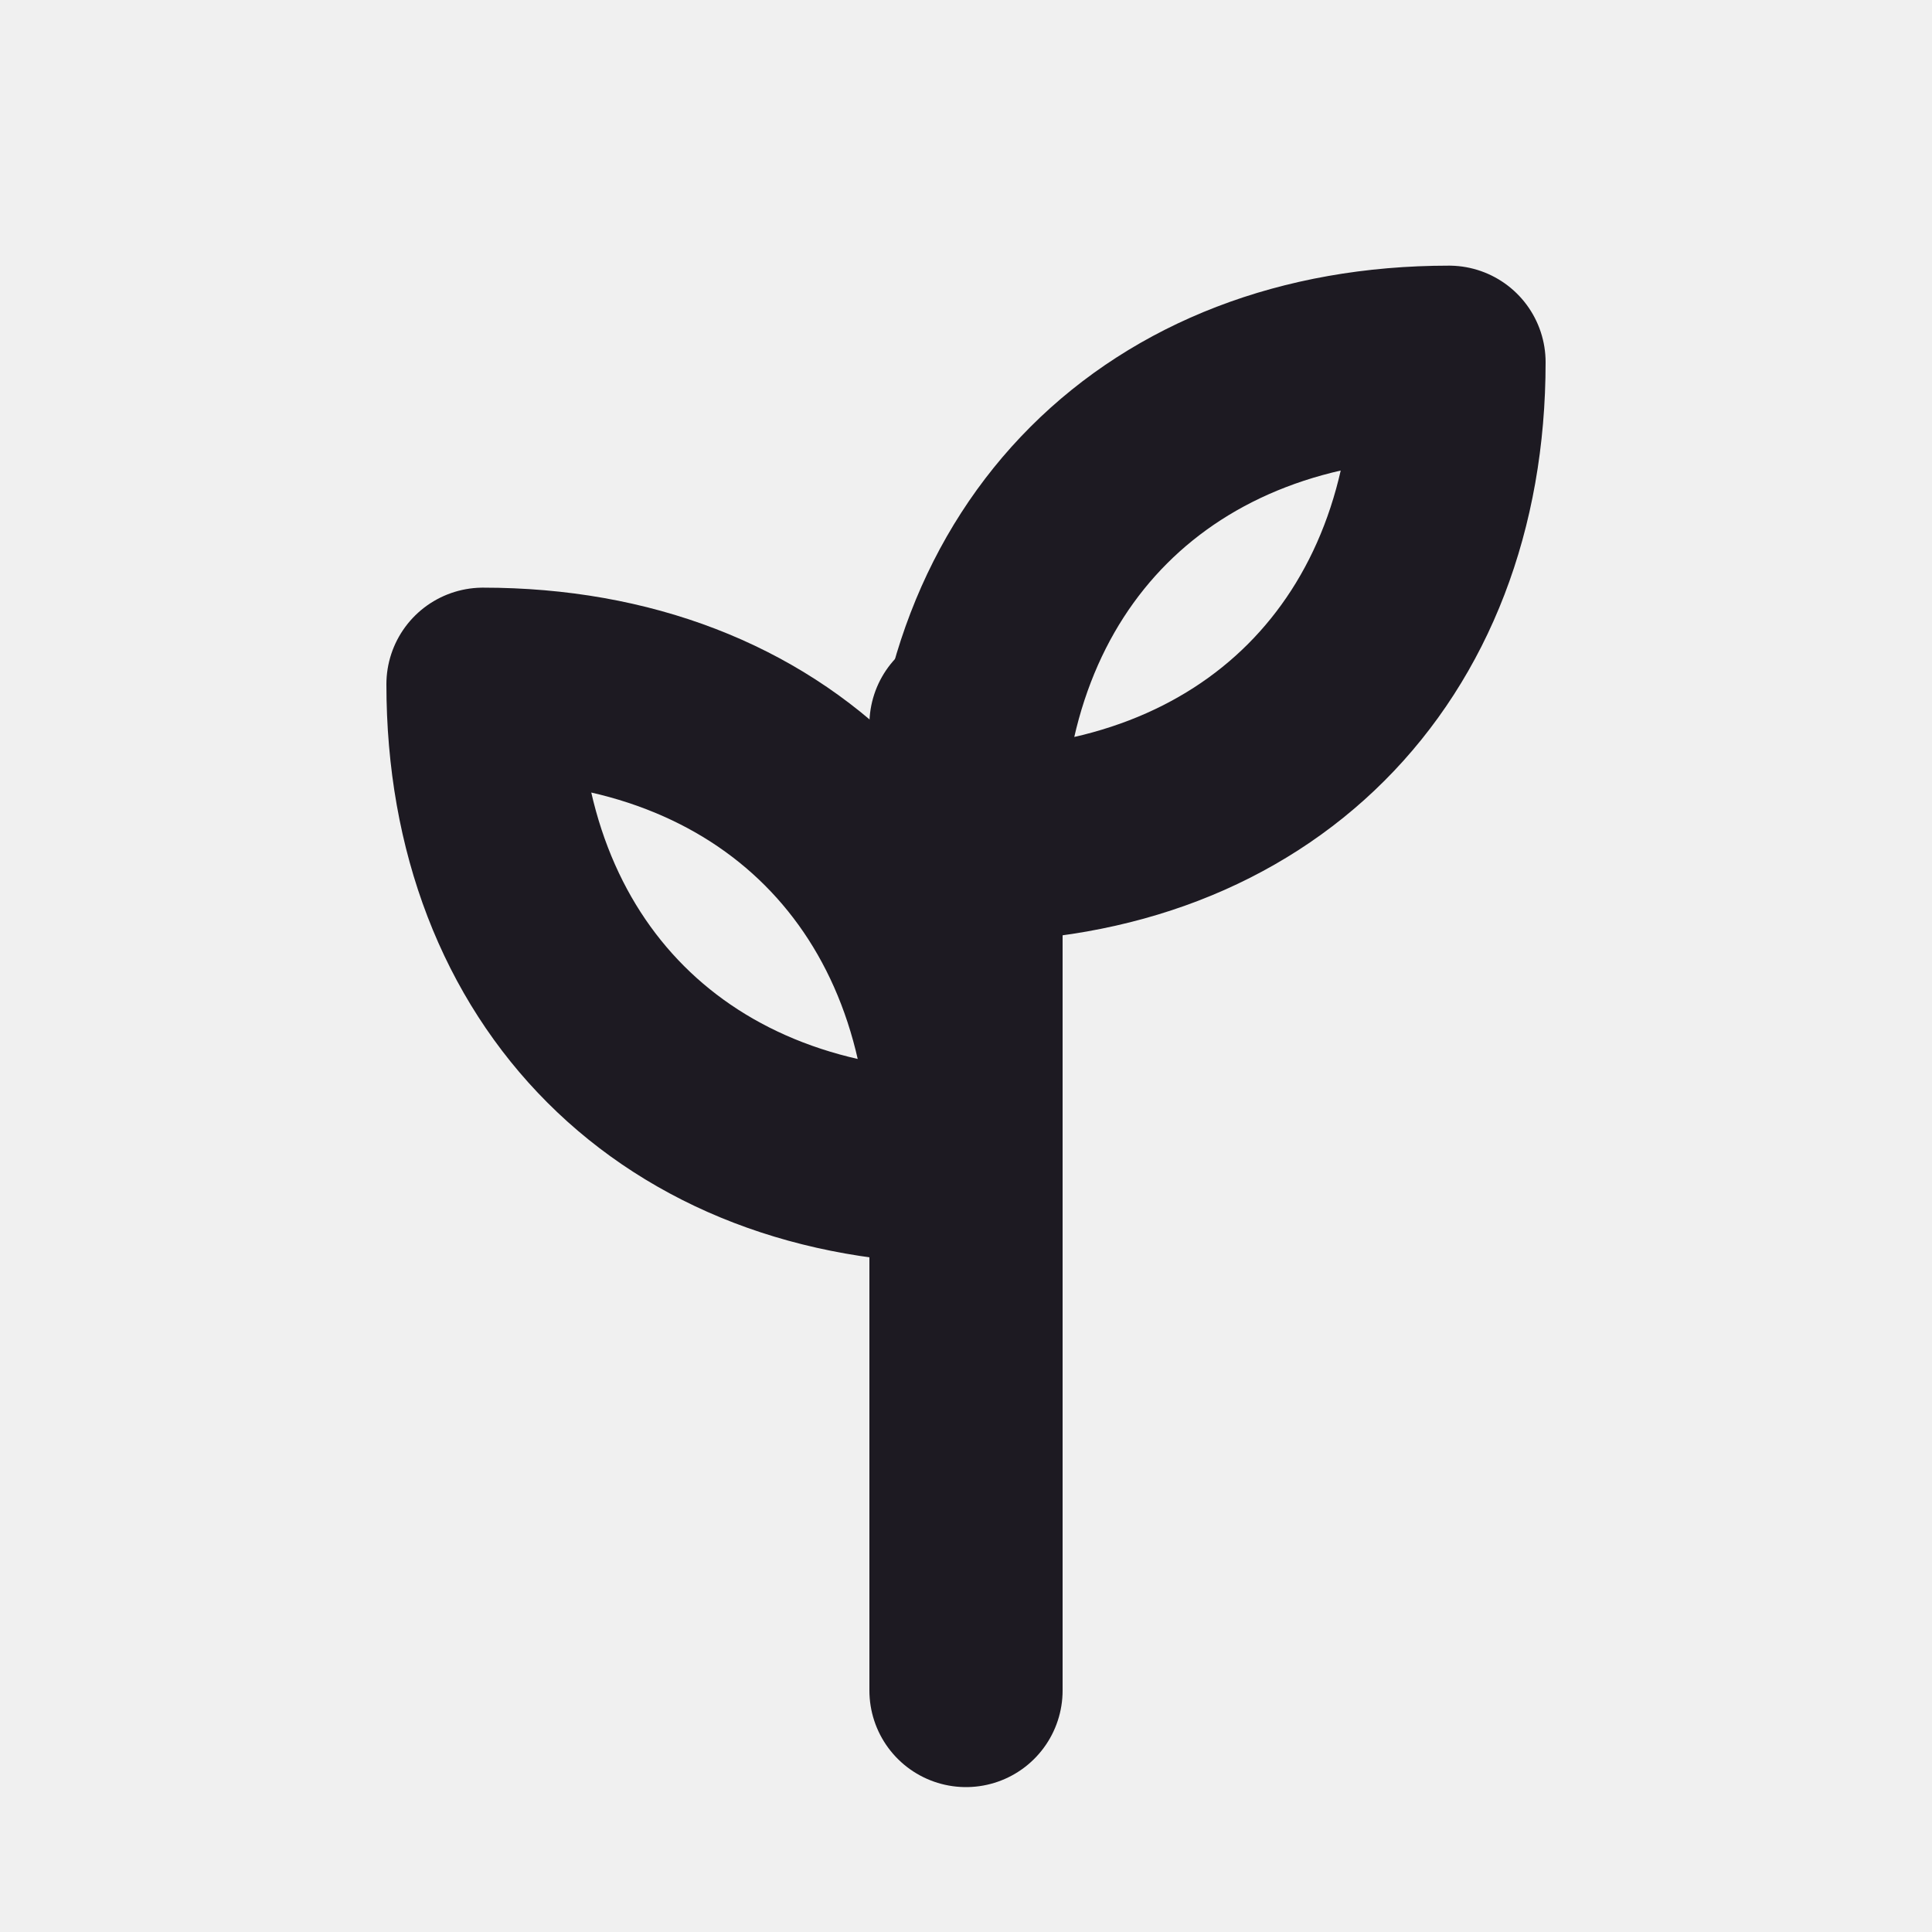
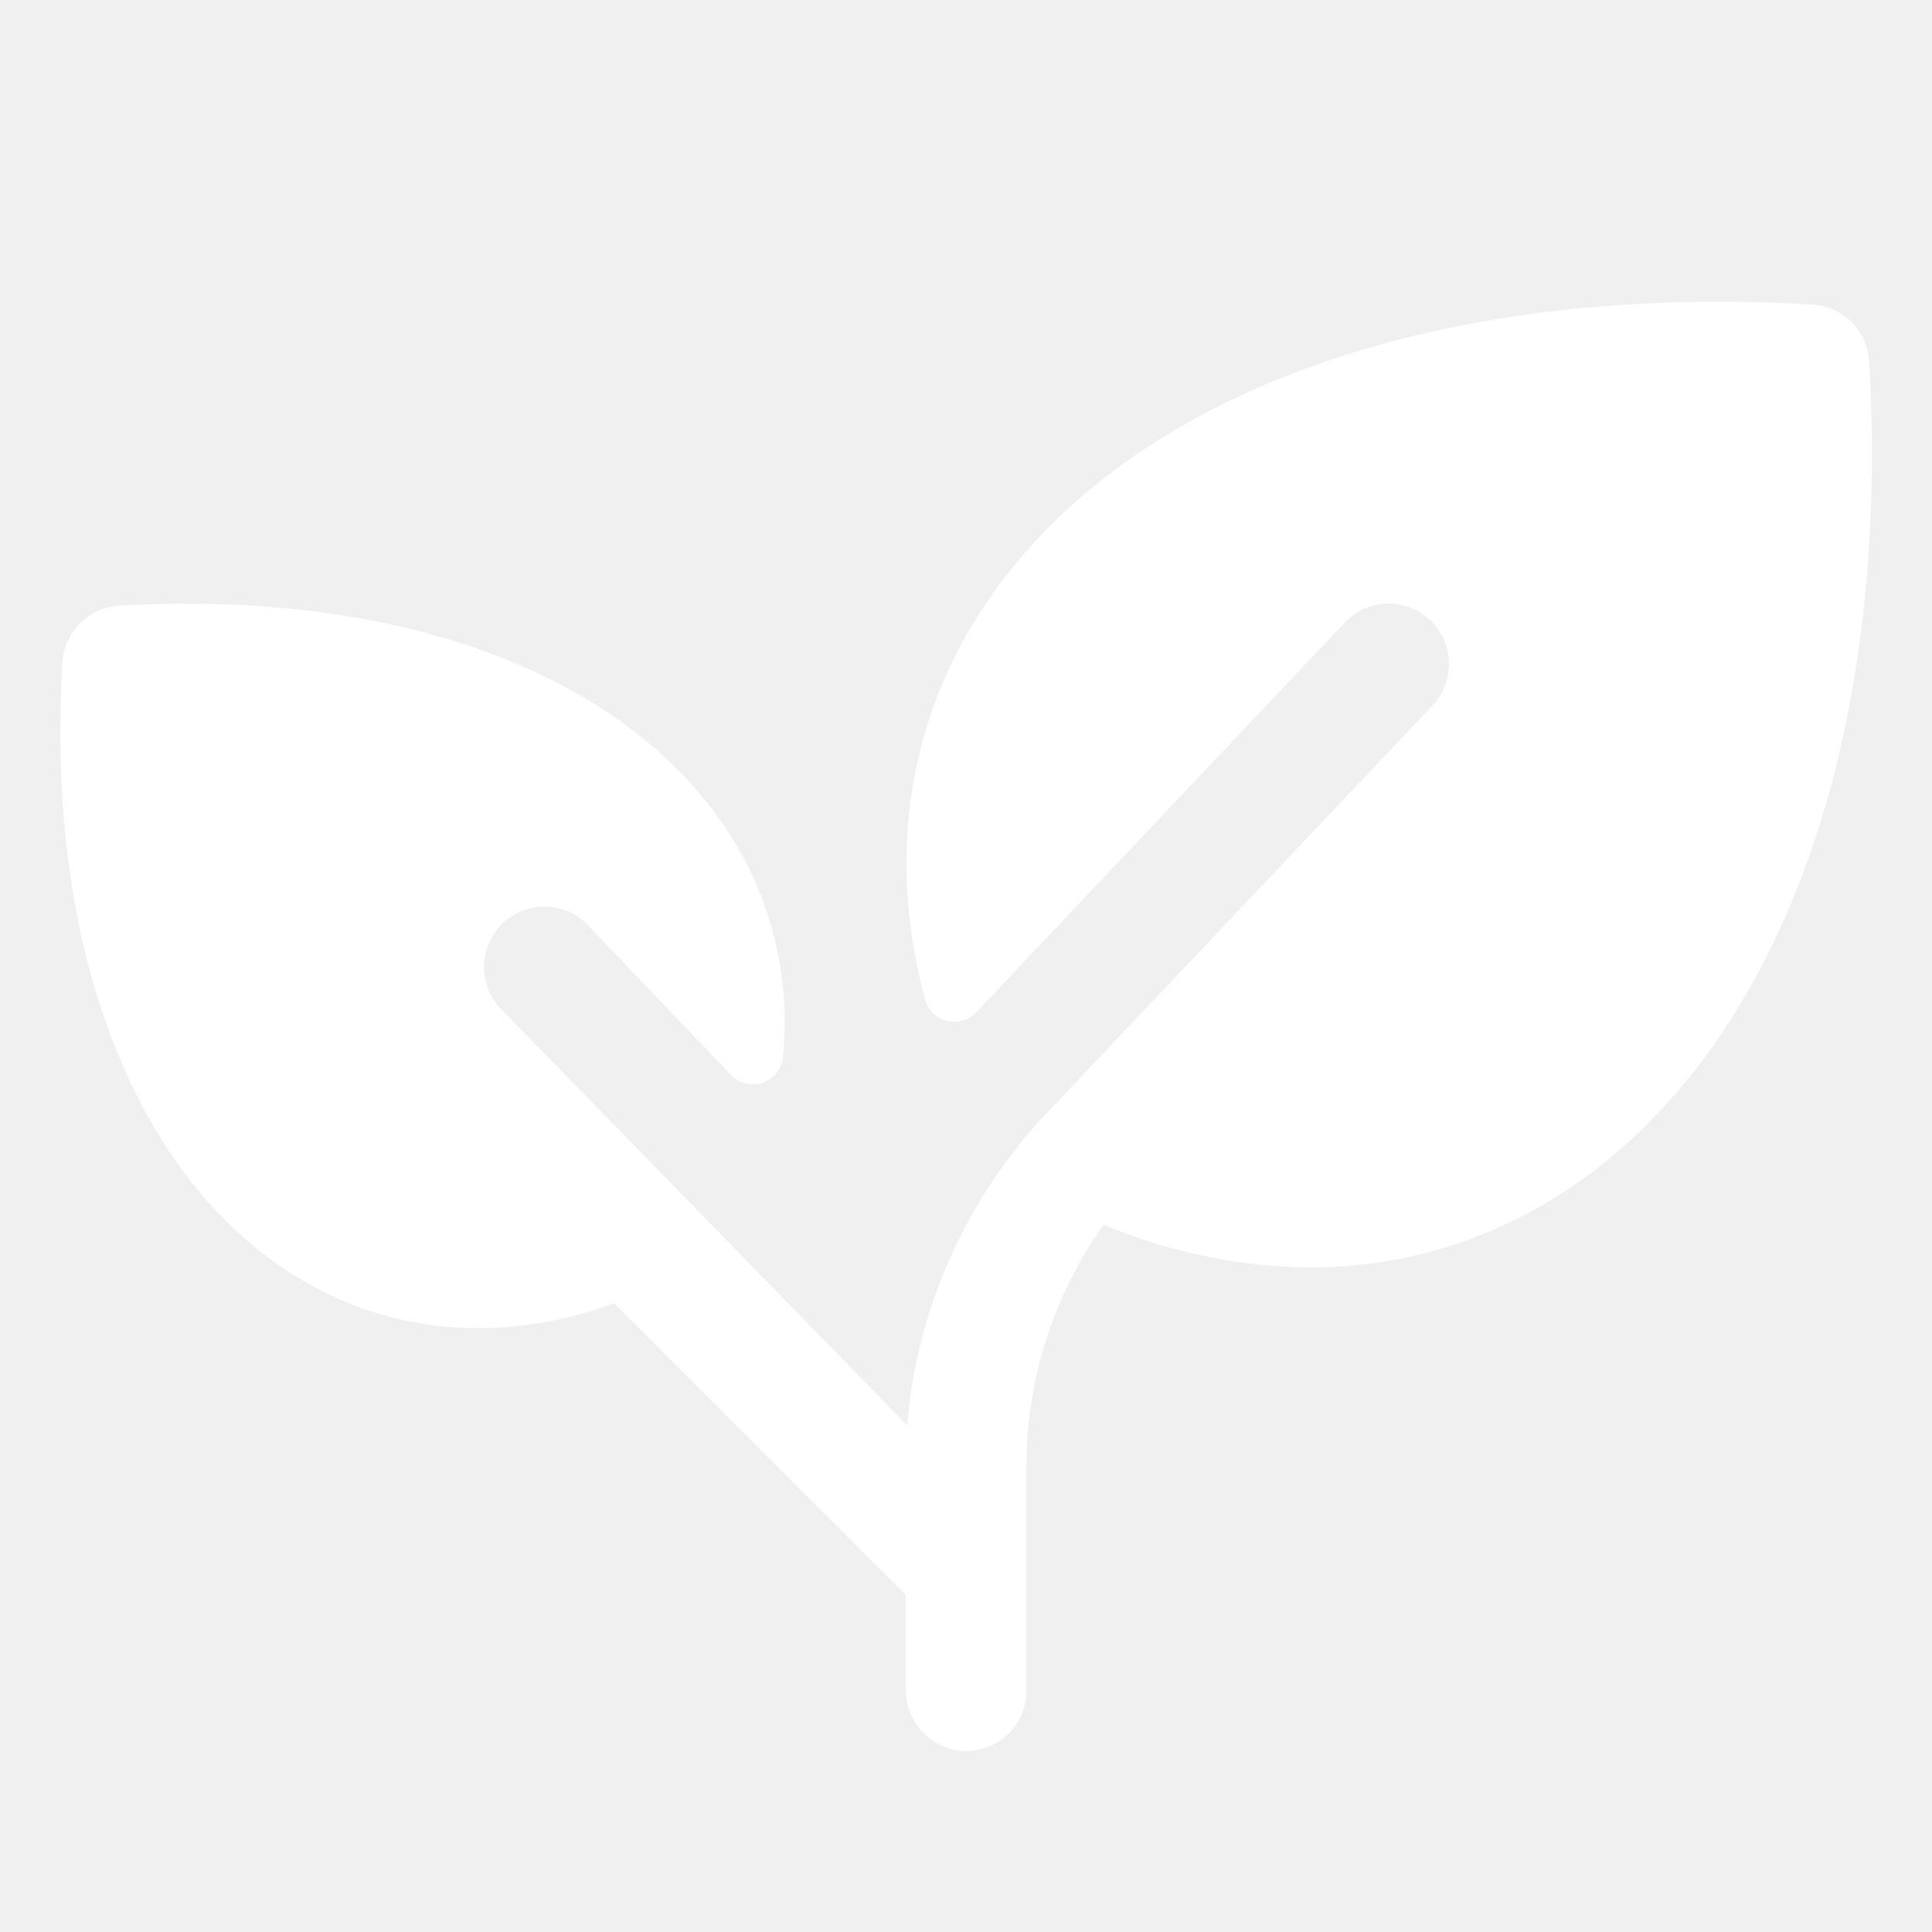
- <svg xmlns="http://www.w3.org/2000/svg" width="24" height="24" viewBox="0 0 24 24">
-   <path d="M12 21V9" fill="none" stroke="#1D1A22" stroke-width="2.4" stroke-linecap="round" stroke-linejoin="round" />
-   <path d="M12 14.500c-3.600 0-6-2.400-6-6 3.600 0 6 2.400 6 6z" fill="none" stroke="#1D1A22" stroke-width="2.4" stroke-linecap="round" stroke-linejoin="round" />
-   <path d="M12 10.500c0-3.600 2.400-6 6-6 0 3.600-2.400 6-6 6z" fill="none" stroke="#1D1A22" stroke-width="2.4" stroke-linecap="round" stroke-linejoin="round" />
+ <svg xmlns="http://www.w3.org/2000/svg" width="256" height="256" viewBox="0 0 256 256" fill="#FFFFFF">
+   <path d="M205.41,159.07a60.9,60.9,0,0,1-31.83,8.86,71.71,71.71,0,0,1-27.36-5.66A55.55,55.55,0,0,0,136,194.51V224a8,8,0,0,1-8.53,8,8.18,8.18,0,0,1-7.47-8.25V211.31L81.38,172.69A52.5,52.5,0,0,1,63.44,176a45.82,45.82,0,0,1-23.92-6.67C17.73,156.09,6,125.62,8.27,87.79a8,8,0,0,1,7.52-7.52c37.83-2.23,68.3,9.46,81.5,31.25A46,46,0,0,1,103.74,140a4,4,0,0,1-6.89,2.43l-19.2-20.1a8,8,0,0,0-11.31,11.31l53.88,55.25c.06-.78.13-1.56.21-2.33a68.56,68.56,0,0,1,18.64-39.46l50.59-53.46a8,8,0,0,0-11.31-11.32l-49,51.82a4,4,0,0,1-6.78-1.74c-4.74-17.48-2.65-34.88,6.4-49.82,17.86-29.48,59.42-45.26,111.18-42.22a8,8,0,0,1,7.52,7.52C250.67,99.65,234.89,141.21,205.41,159.07Z" />
</svg>
